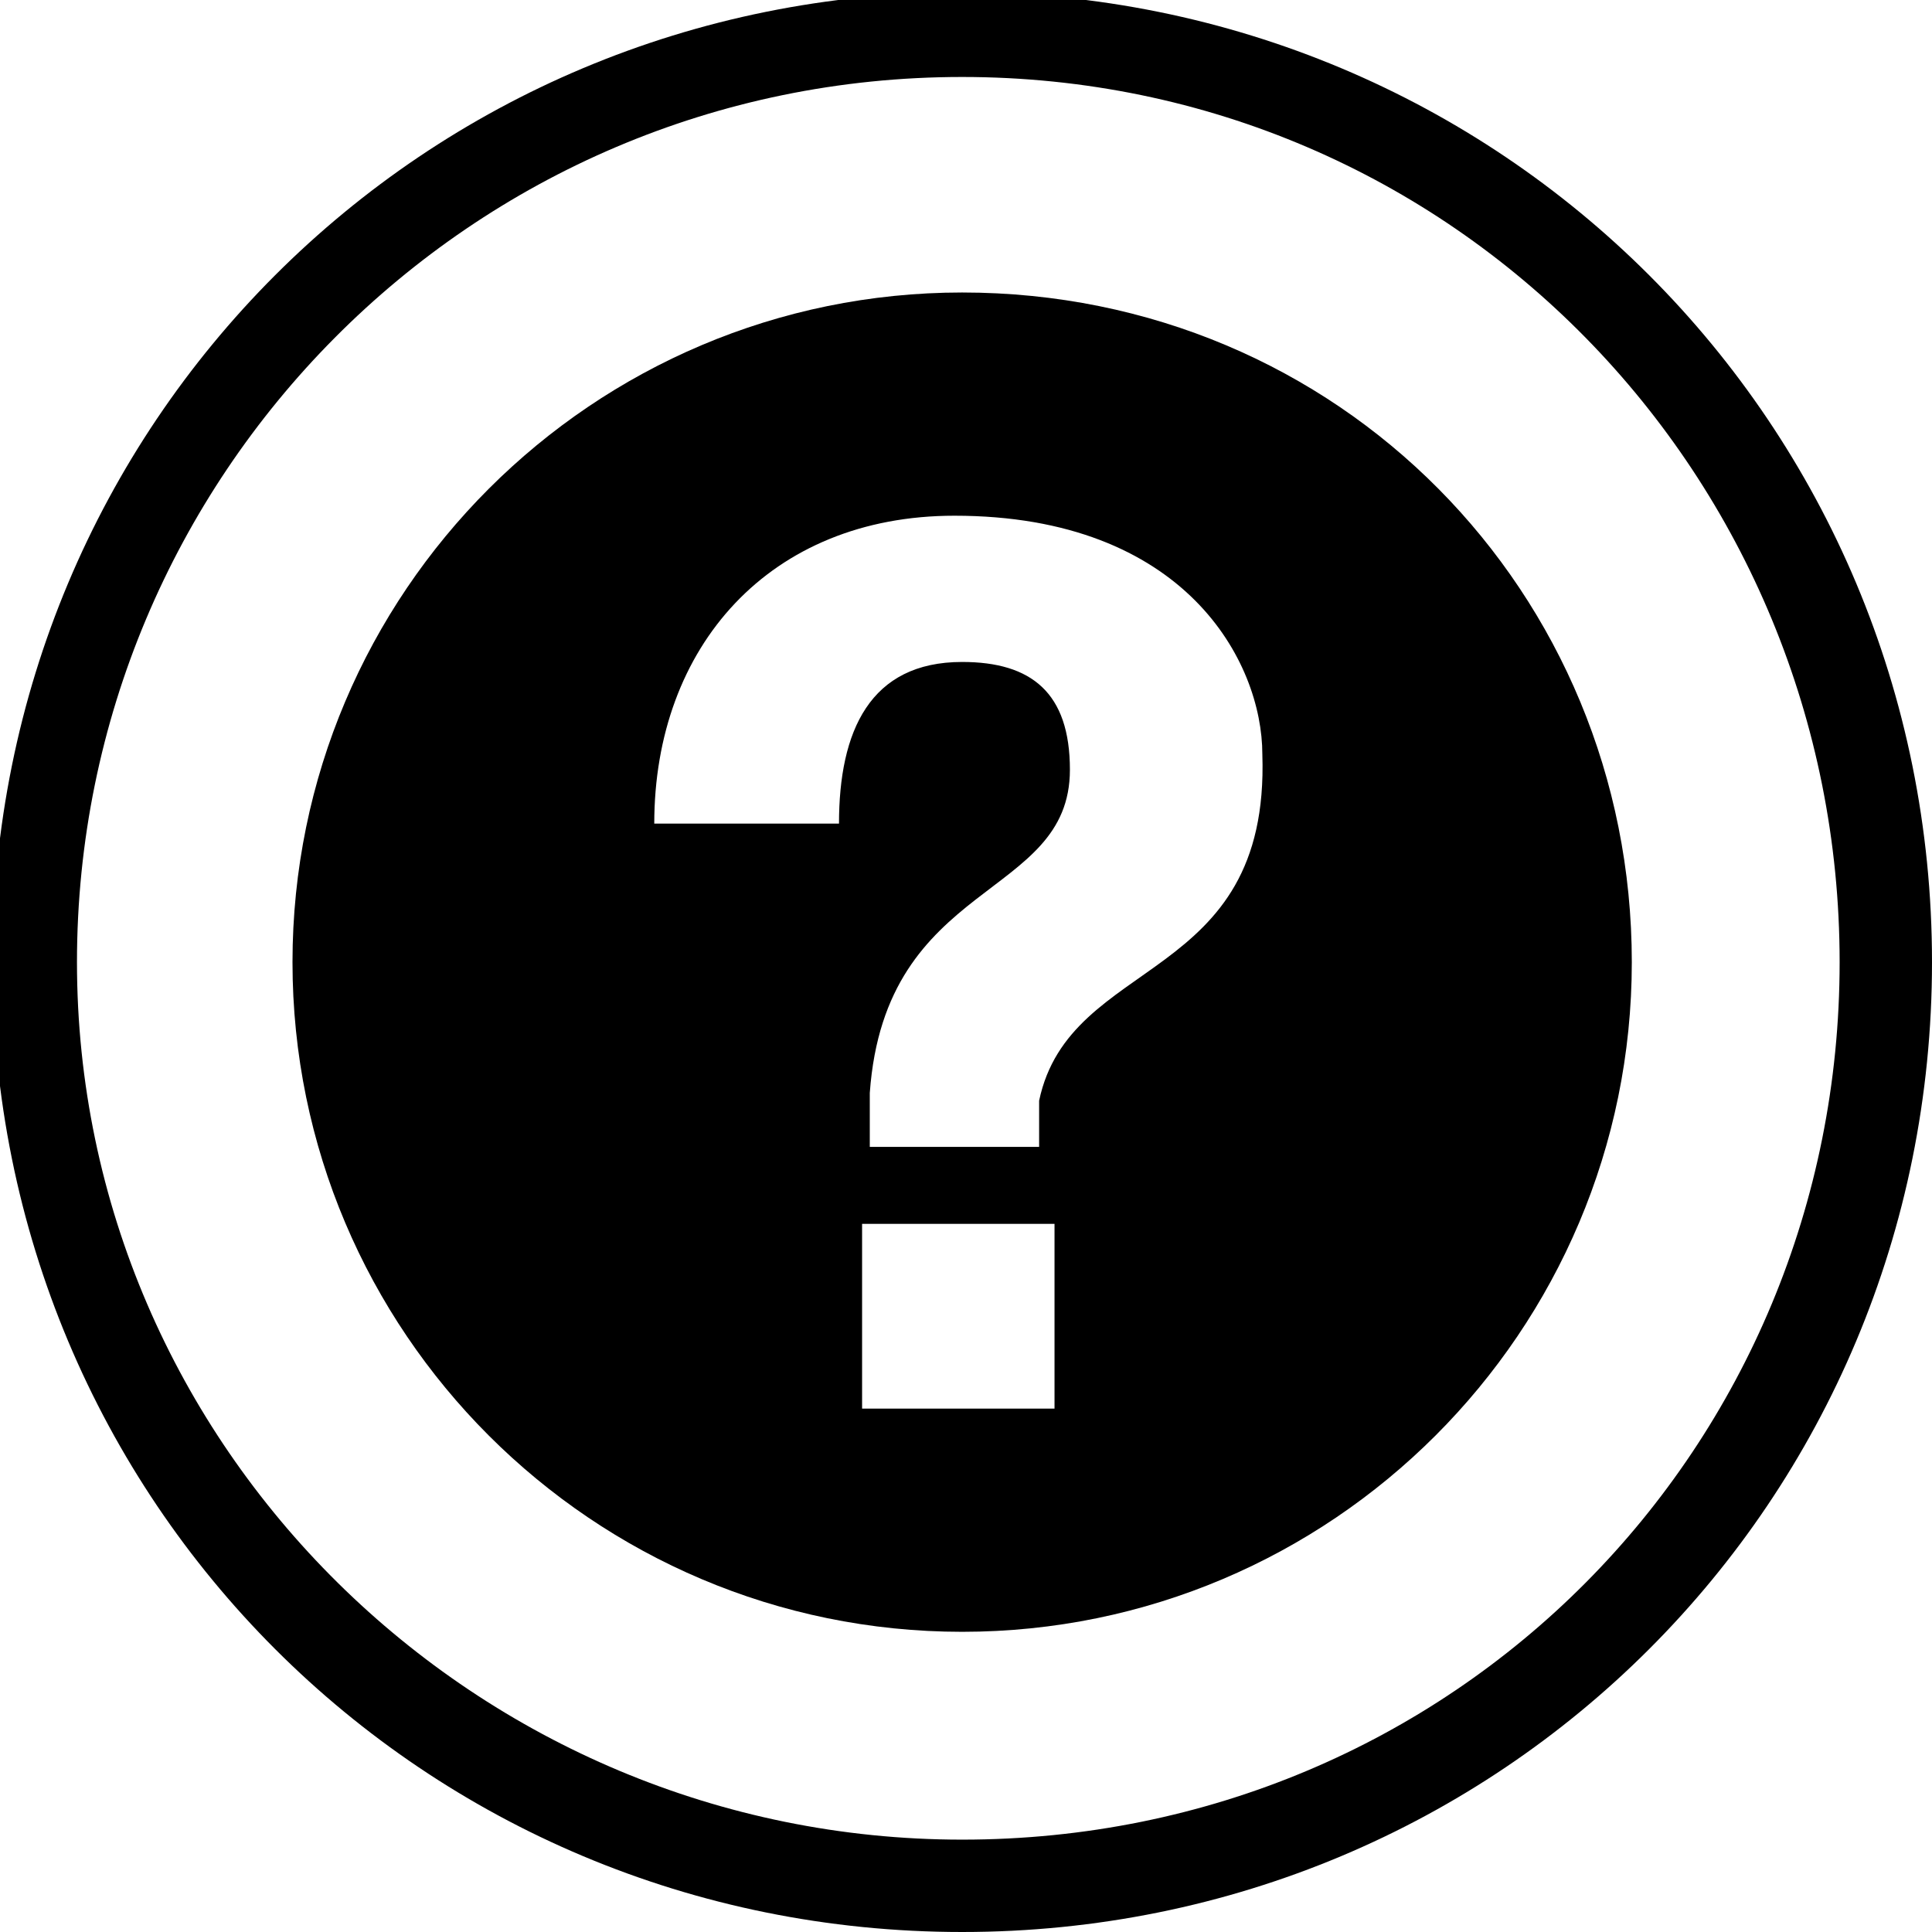
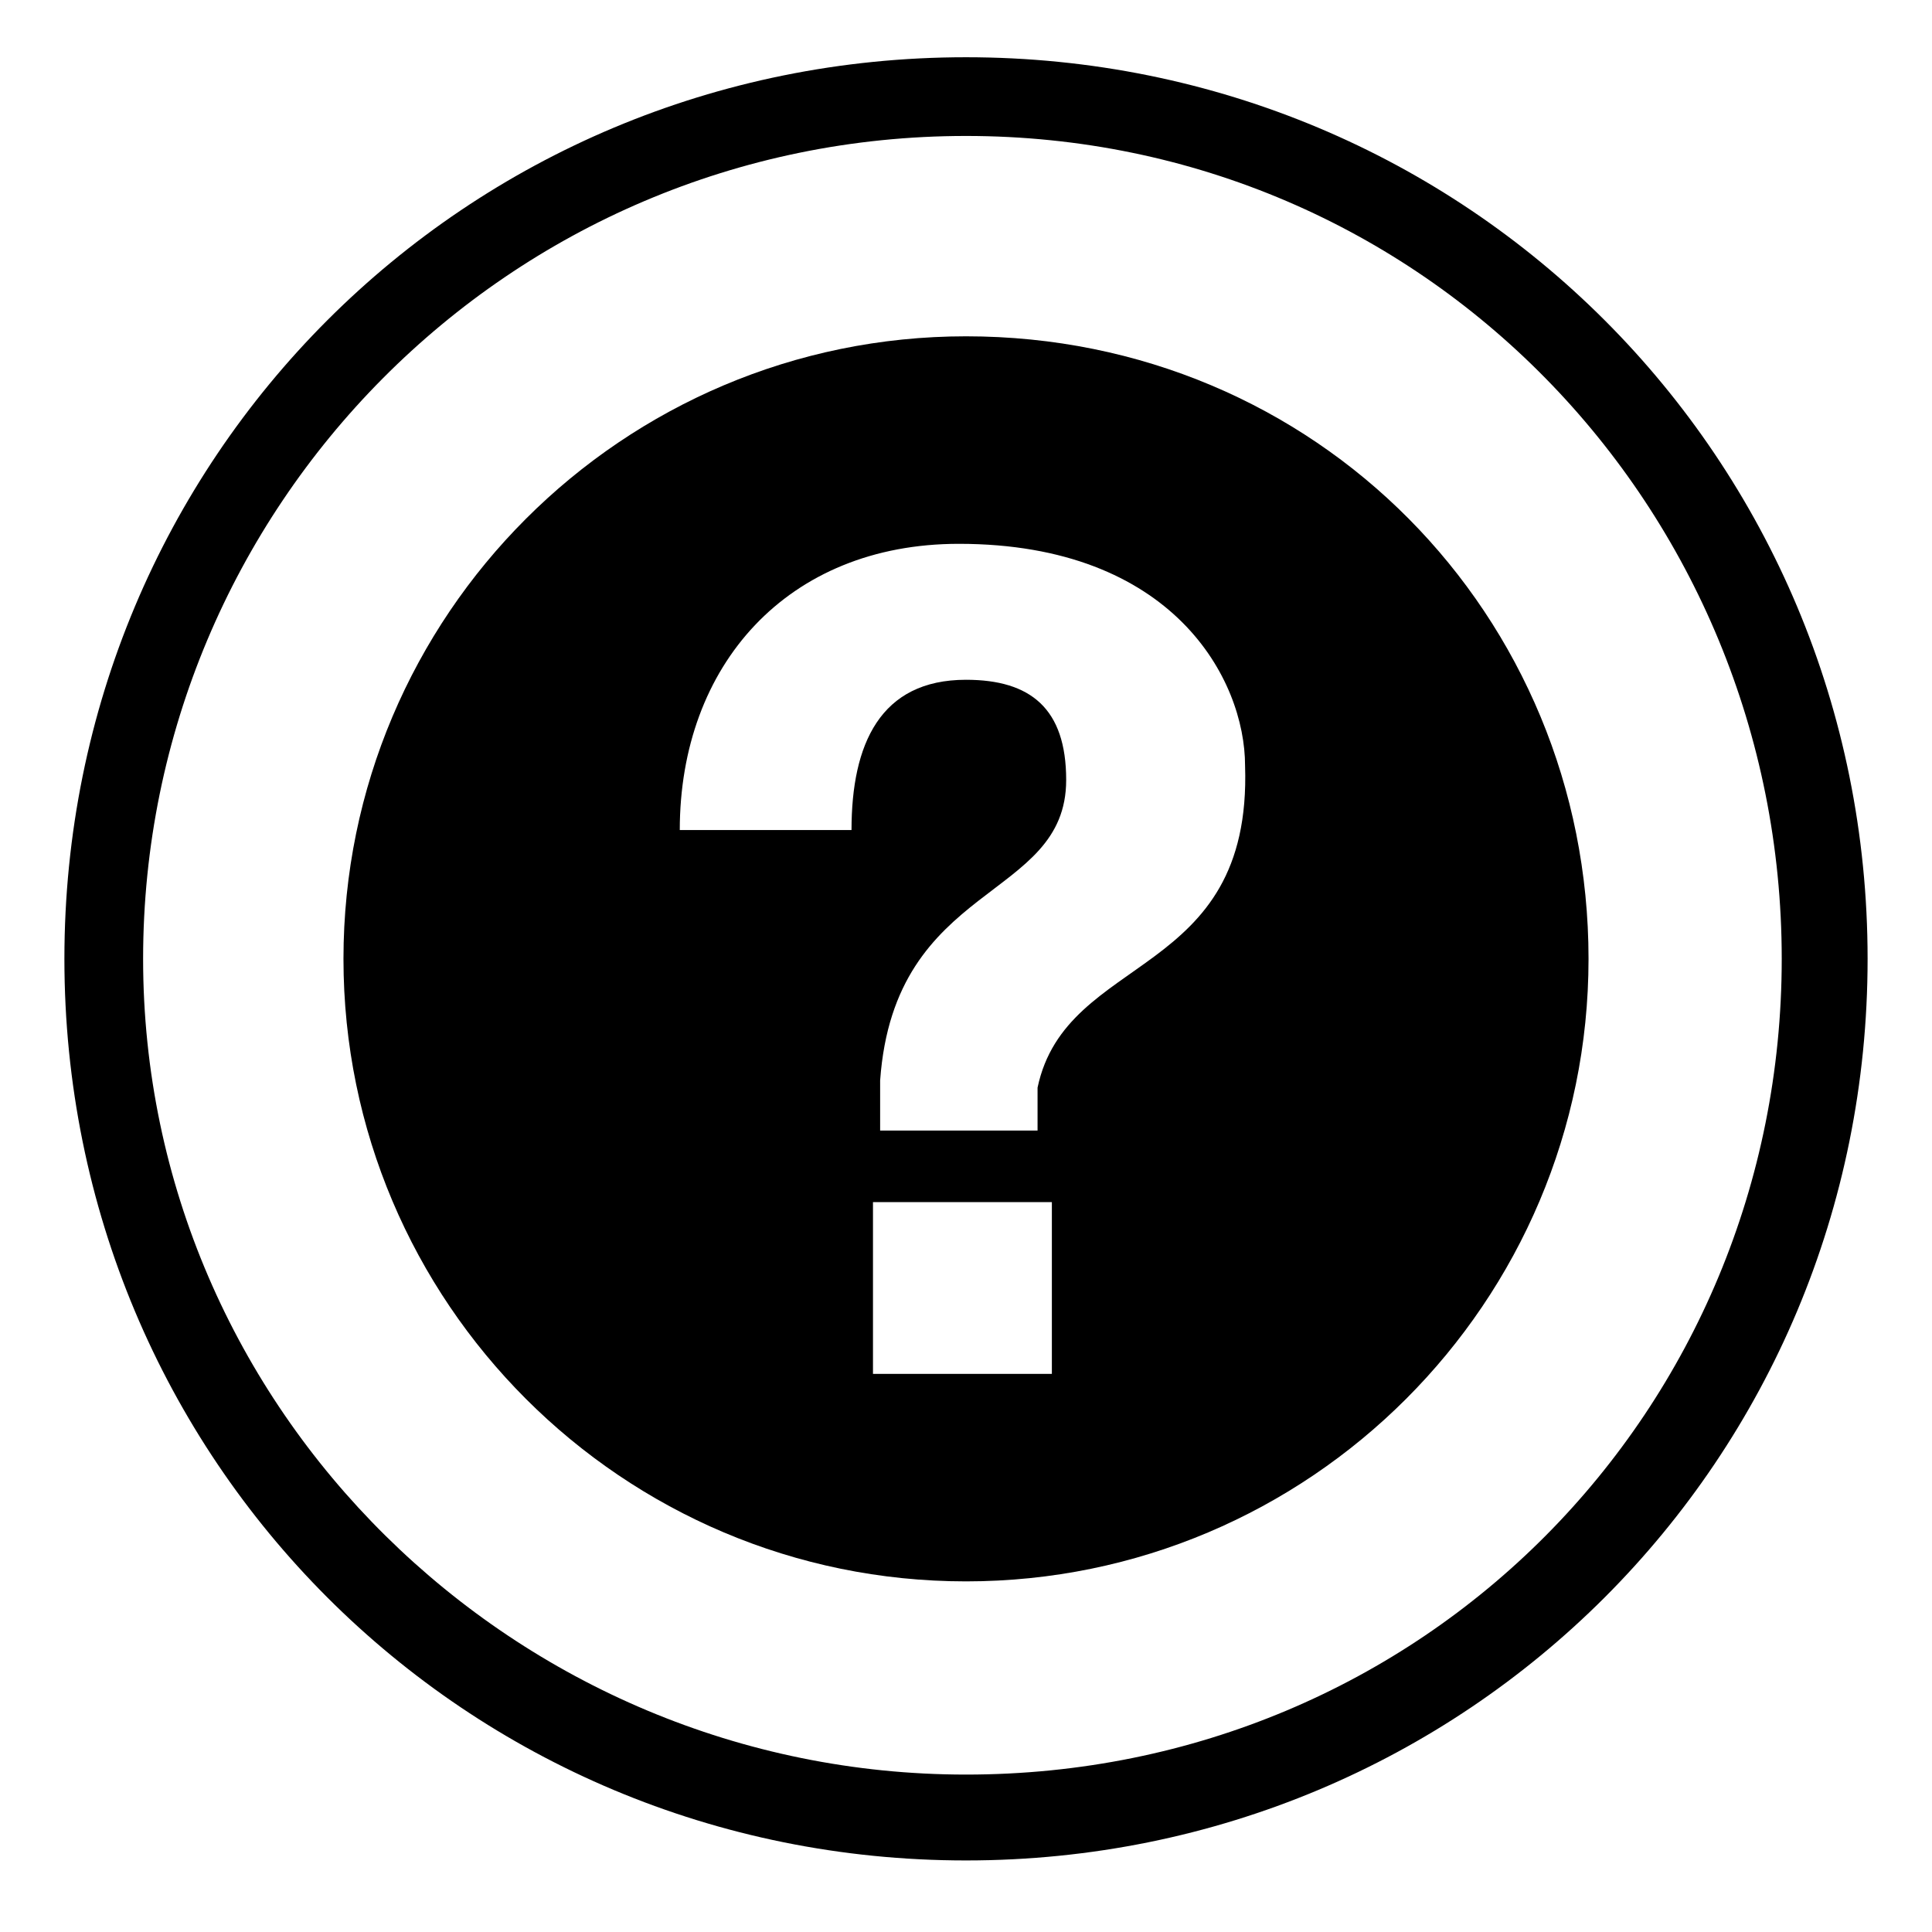
- <svg xmlns="http://www.w3.org/2000/svg" viewBox="-598 384.9 25.1 25.1" style="enable-background:new -598 384.9 25.1 25.1;">
-   <path d="M-585.5,384.8c-7,0-12.6,5.6-12.6,12.6s5.6,12.6,12.6,12.6s12.6-5.6,12.6-12.6S-578.5,384.8-585.5,384.8z M-585.5,408.8c-6.3,0-11.5-5.1-11.5-11.4s5.1-11.5,11.5-11.5s11.4,5.2,11.4,11.5S-579.1,408.8-585.5,408.8z" />
-   <path d="M-585.5,388.7c-4.8,0-8.7,3.9-8.7,8.7c0,4.8,3.9,8.7,8.7,8.7s8.7-3.9,8.7-8.7 C-576.8,392.6-580.6,388.7-585.5,388.7z M-584.3,403.2h-2.5v-2.4h2.5V403.2z M-584.5,399.2v0.6h-2.2v-0.7c0.2-2.8,2.6-2.5,2.6-4.2 c0-1-0.5-1.4-1.4-1.4c-1.2,0-1.6,0.9-1.6,2.1h-2.4c0-2.3,1.5-4,3.9-4c3,0,4,1.9,4,3.1C-581.5,397.7-584.1,397.3-584.5,399.2z" />
+ <svg xmlns="http://www.w3.org/2000/svg" width="27px" height="27px" viewBox="0 0 27 27" fill-rule="evenodd" version="1.1">
+   <path d="M13.5,0.8 C6.5,0.8 0.9,6.4 0.9,13.4 C0.9,20.4 6.5,26 13.5,26 C20.5,26 26.1,20.4 26.1,13.4 C26.1,6.4 20.5,0.8 13.5,0.8 L13.5,0.8 Z M13.5,24.8 C7.2,24.8 2,19.7 2,13.4 C2,7.1 7.1,1.9 13.5,1.9 C19.9,1.9 24.9,7.1 24.9,13.4 C24.9,19.7 19.9,24.8 13.5,24.8 L13.5,24.8 Z" />
+   <path d="M13.5,4.7 C8.7,4.7 4.8,8.6 4.8,13.4 C4.8,18.2 8.7,22.1 13.5,22.1 C18.3,22.1 22.2,18.2 22.2,13.4 C22.2,8.6 18.4,4.7 13.5,4.7 L13.5,4.7 Z M14.7,19.2 L12.2,19.2 L12.2,16.8 L14.7,16.8 L14.7,19.2 L14.7,19.2 Z M14.5,15.2 L14.5,15.8 L12.3,15.8 L12.3,15.1 C12.5,12.3 14.9,12.6 14.9,10.9 C14.9,9.9 14.4,9.5 13.5,9.5 C12.3,9.5 11.9,10.4 11.9,11.6 L9.5,11.6 C9.5,9.3 11,7.6 13.4,7.6 C16.4,7.6 17.4,9.5 17.4,10.7 C17.5,13.7 14.9,13.3 14.5,15.2 L14.5,15.2 Z" />
</svg>
